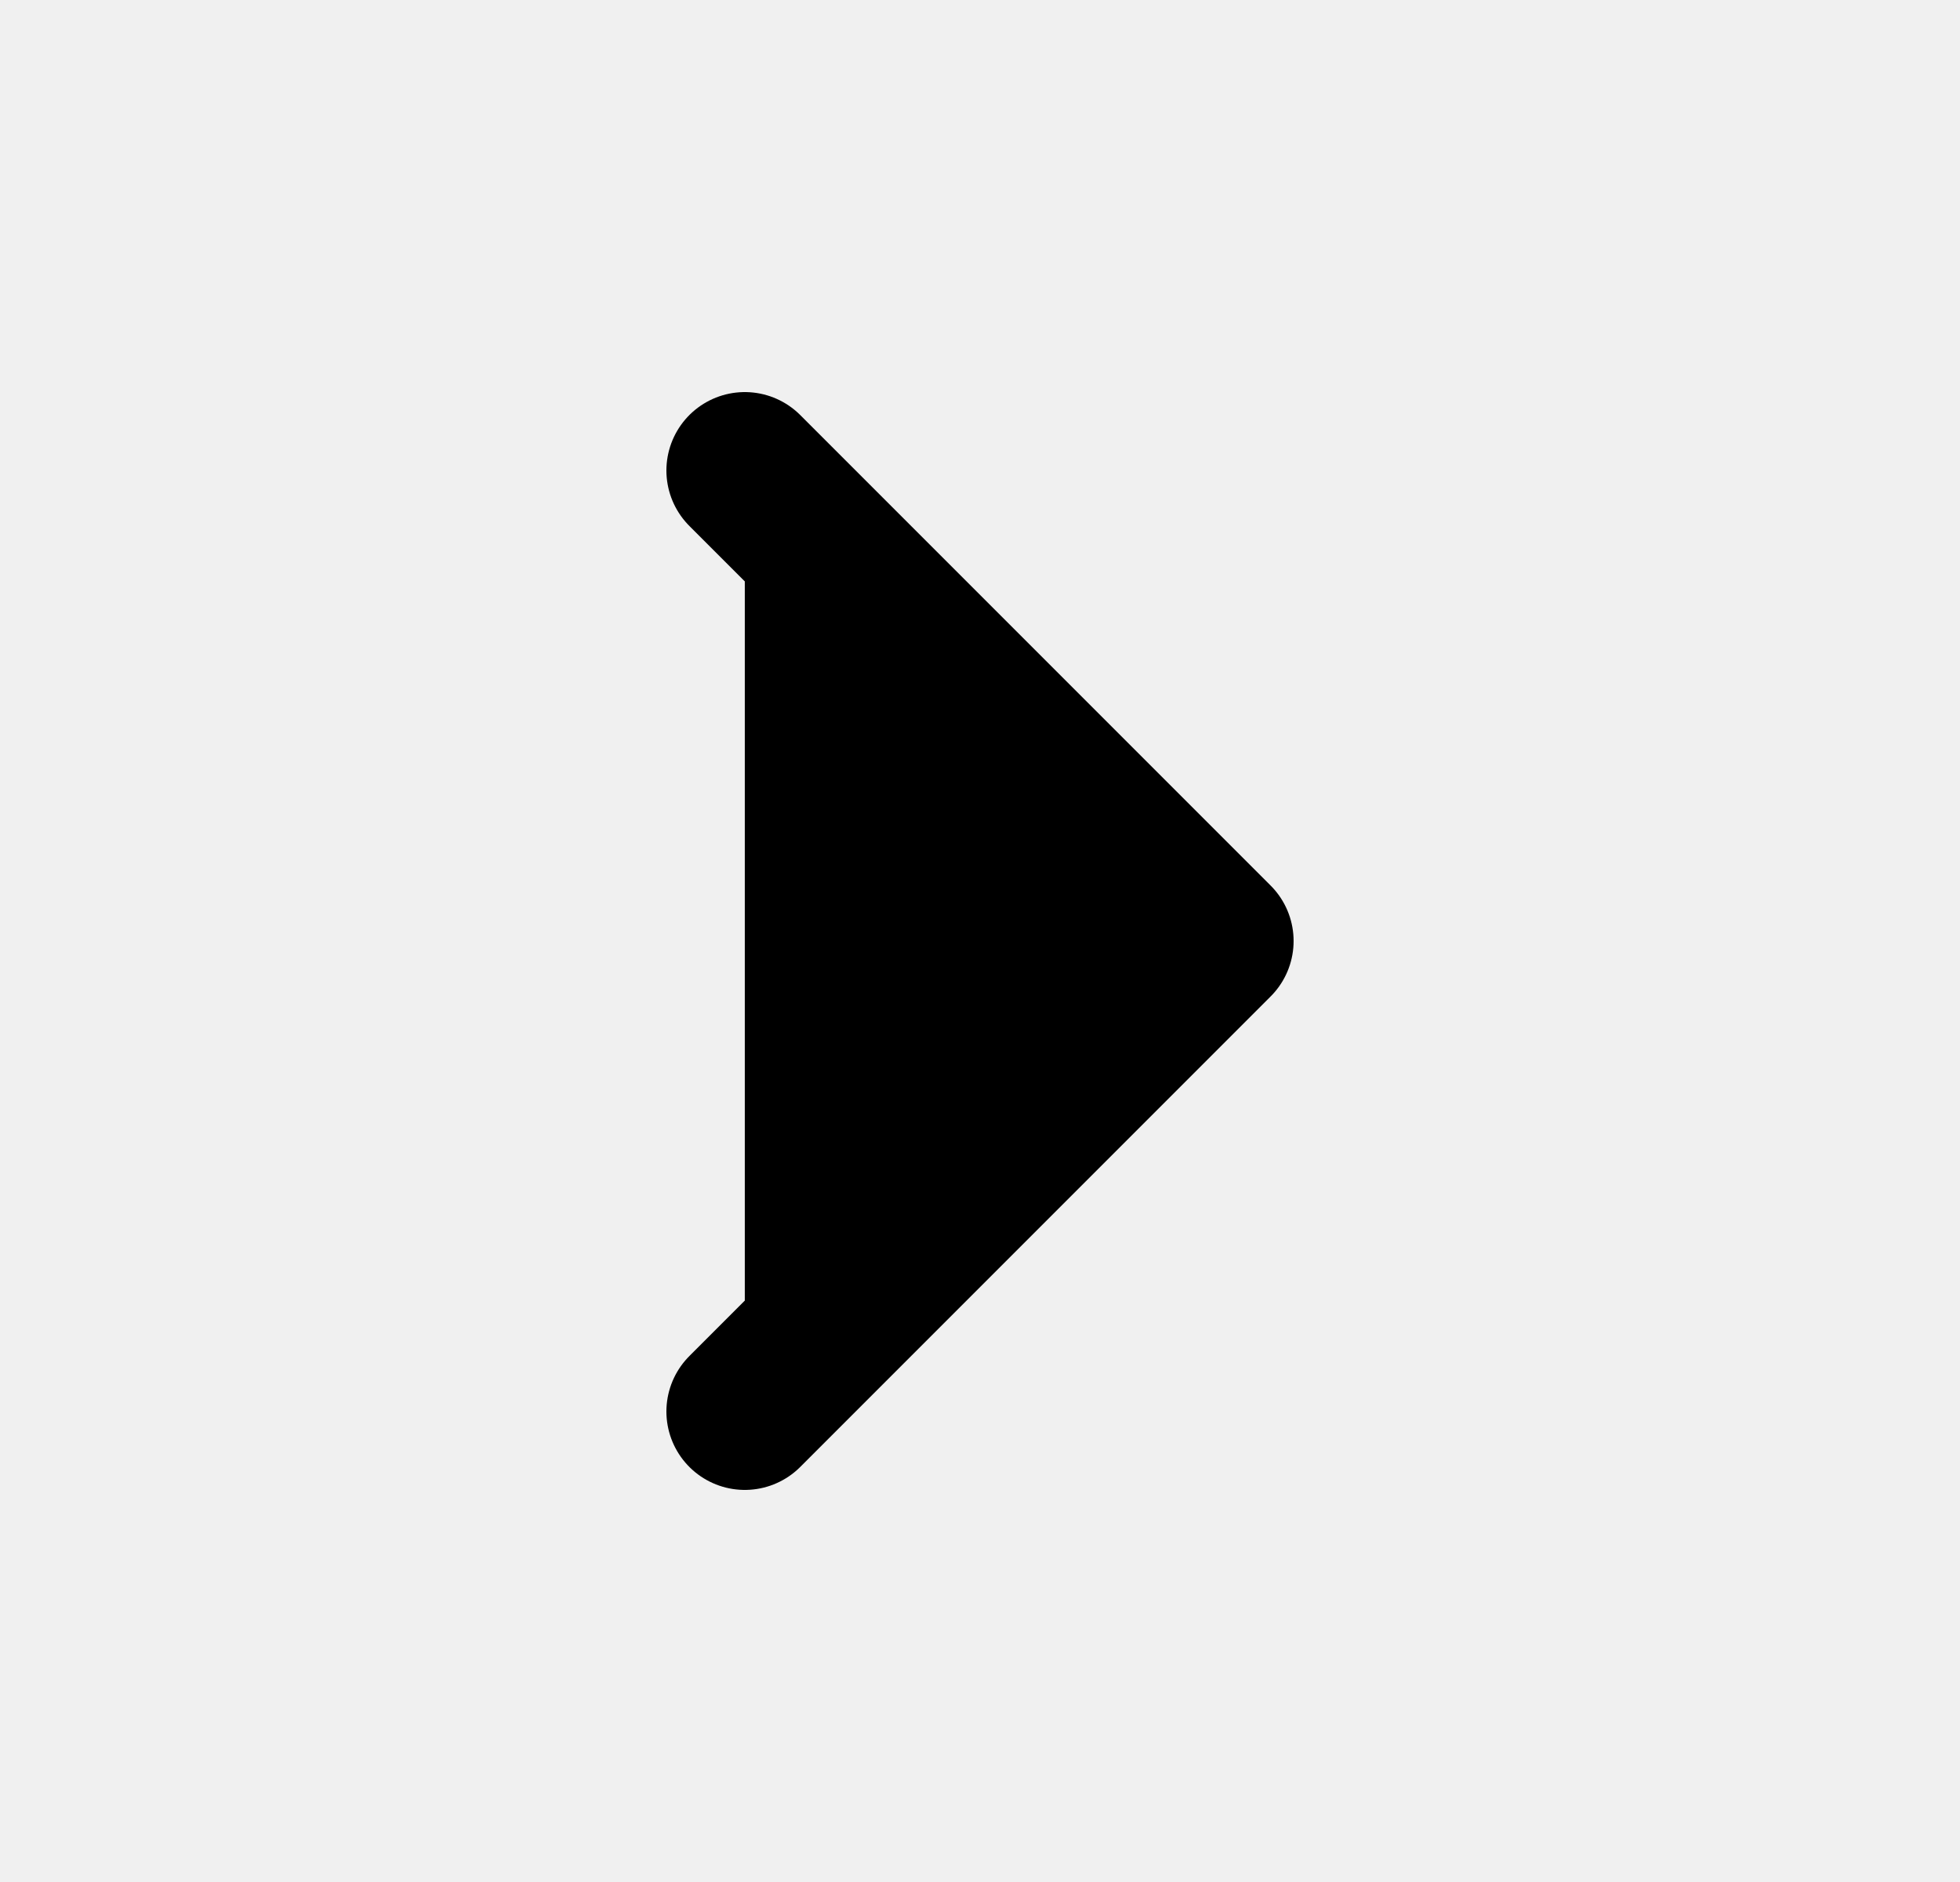
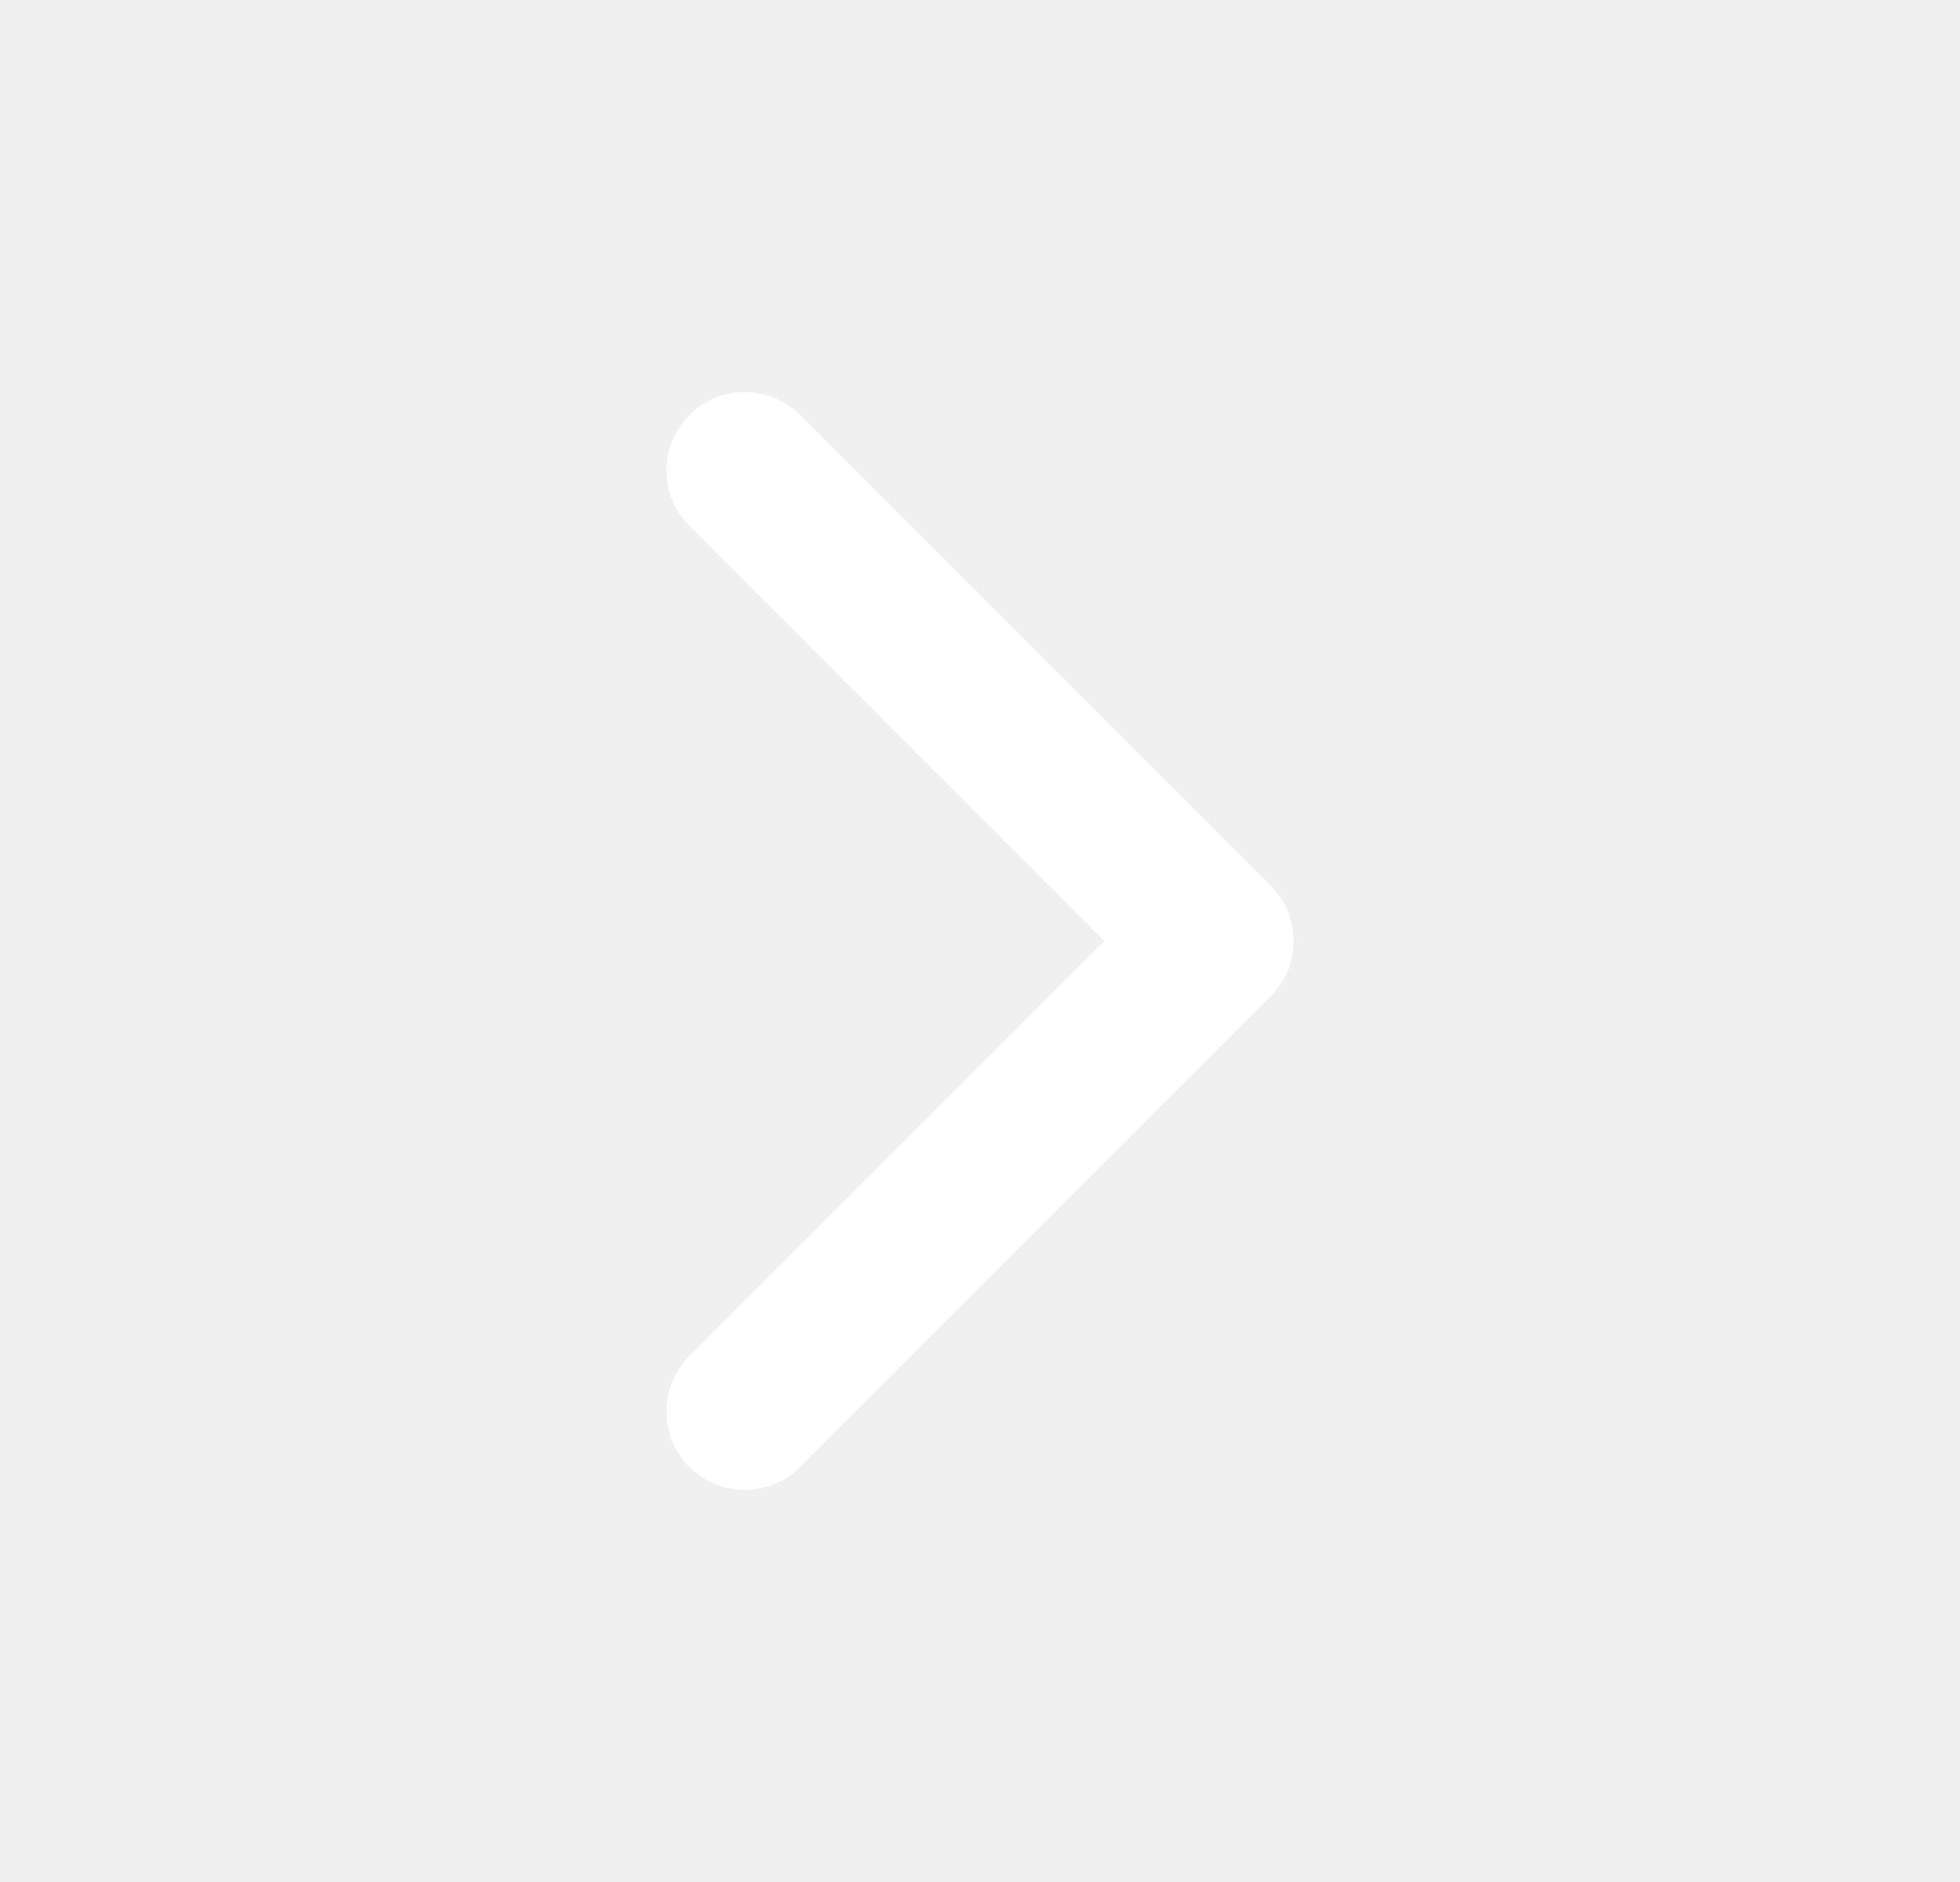
<svg xmlns="http://www.w3.org/2000/svg" width="25" height="24" viewBox="0 0 25 24" fill="none">
-   <path d="M9.5 18L15.5 12L9.5 6" fill="black" />
-   <path d="M9.5 18L15.5 12L9.5 6" stroke="black" stroke-width="2" stroke-linecap="round" stroke-linejoin="round" />
+   <path d="M9.5 18L15.5 12L9.5 6" stroke="white" stroke-width="2" stroke-linecap="round" stroke-linejoin="round" />
</svg>
